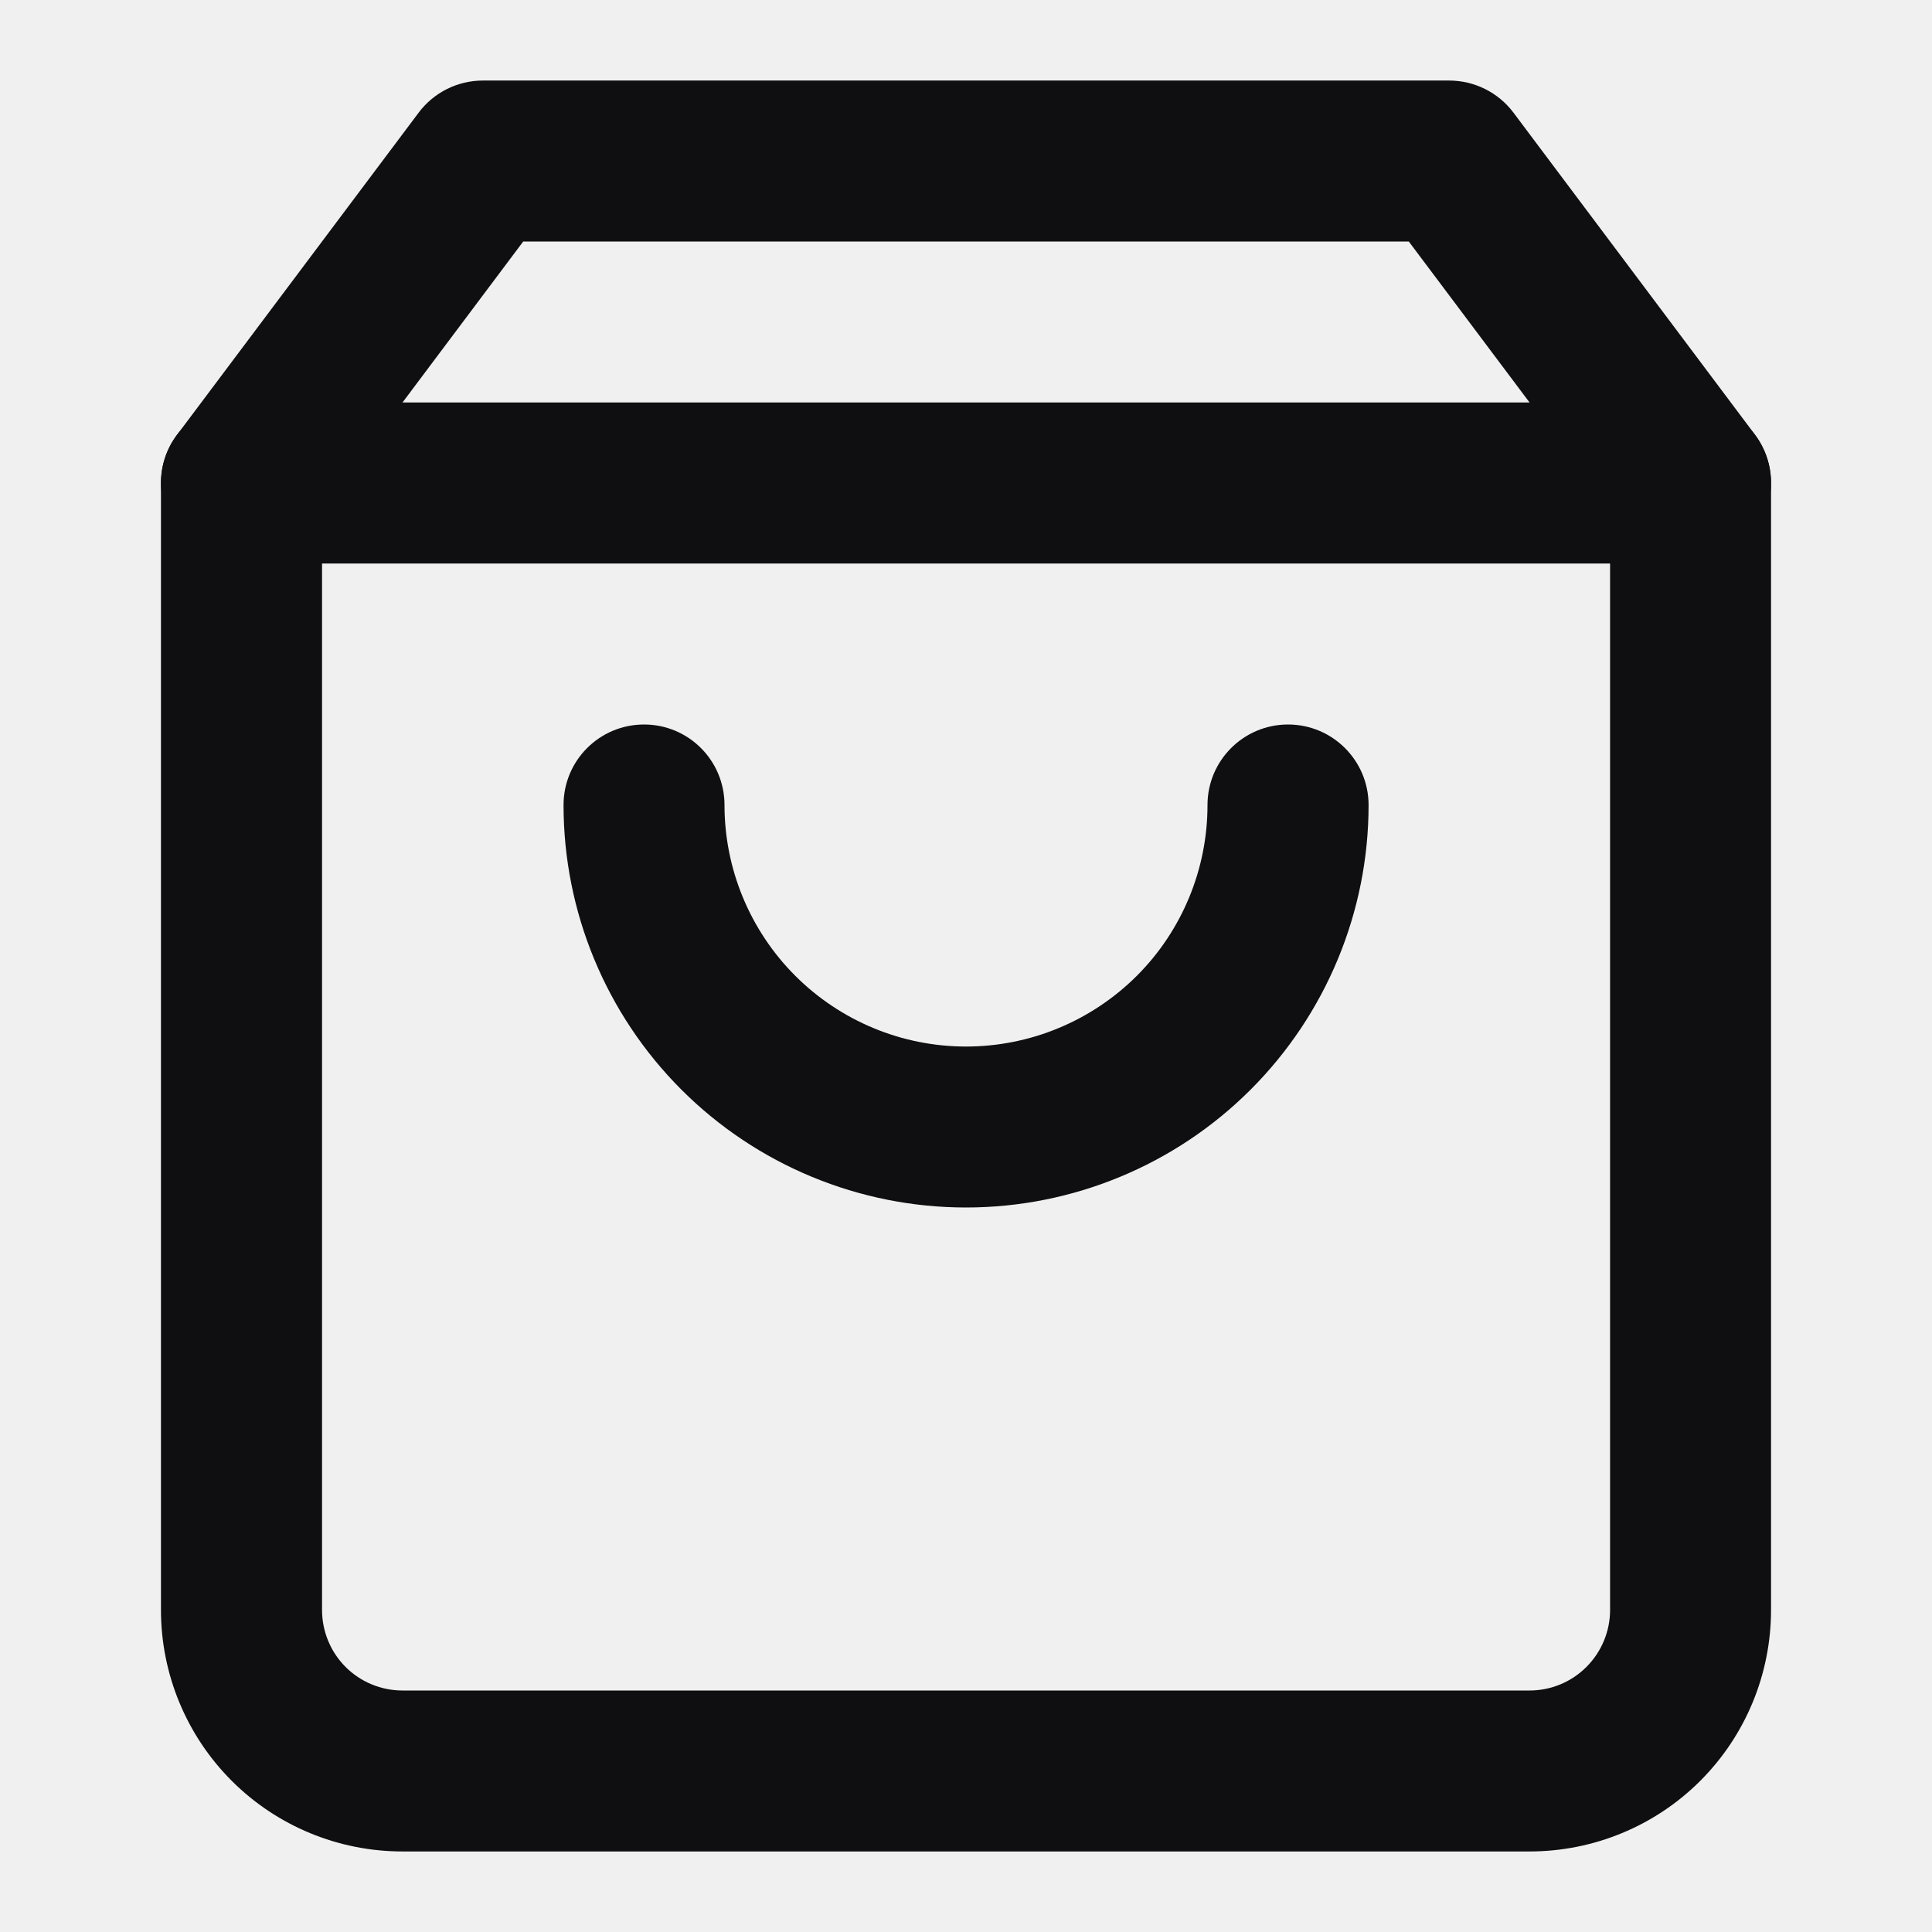
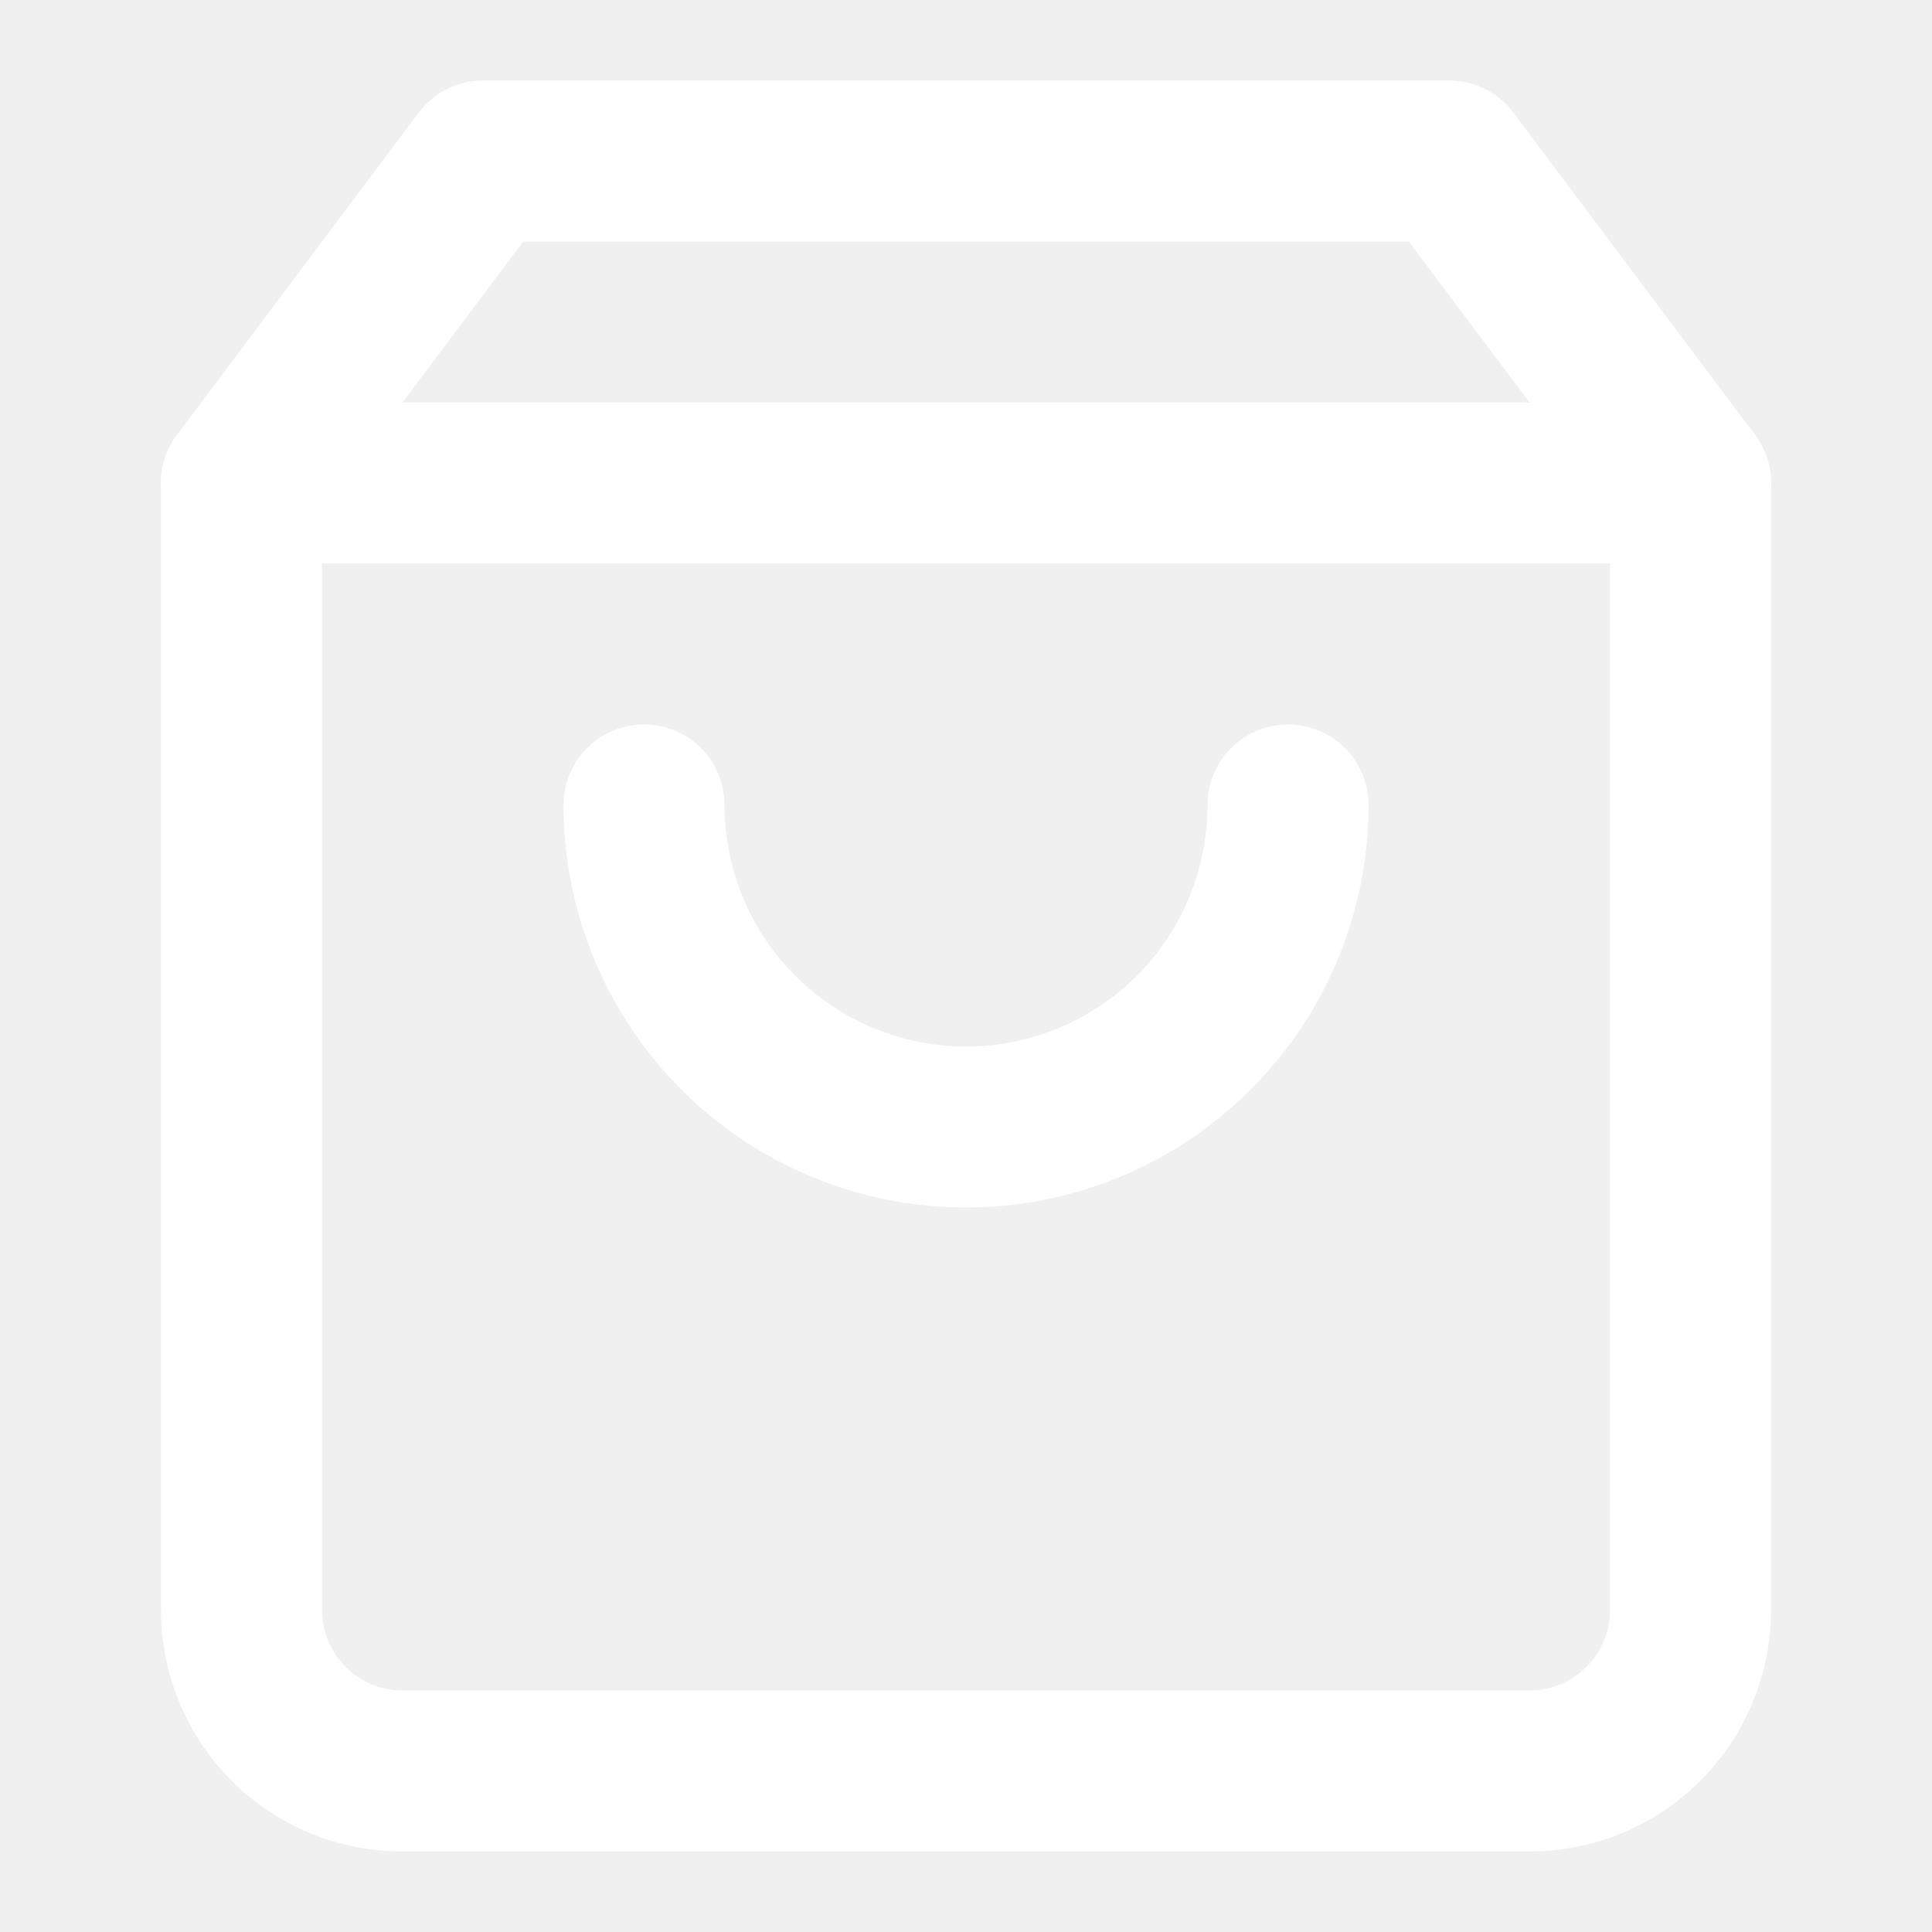
<svg xmlns="http://www.w3.org/2000/svg" width="16" height="16" viewBox="0 0 16 16" fill="none">
-   <path fill-rule="evenodd" clip-rule="evenodd" d="M3.467 0.933C3.593 0.765 3.79 0.667 4 0.667H12C12.21 0.667 12.408 0.765 12.534 0.933L14.534 3.6C14.62 3.715 14.667 3.856 14.667 4V13.333C14.667 13.864 14.456 14.373 14.081 14.748C13.706 15.123 13.197 15.333 12.667 15.333H3.333C2.803 15.333 2.294 15.123 1.919 14.748C1.544 14.373 1.333 13.864 1.333 13.333V4C1.333 3.856 1.38 3.715 1.467 3.6L3.467 0.933ZM4.333 2L2.667 4.222V13.333C2.667 13.51 2.737 13.68 2.862 13.805C2.987 13.93 3.157 14 3.333 14H12.667C12.844 14 13.013 13.93 13.138 13.805C13.263 13.68 13.334 13.51 13.334 13.333V4.222L11.667 2H4.333Z" fill="#0F0F11" />
-   <path fill-rule="evenodd" clip-rule="evenodd" d="M1.333 4C1.333 3.632 1.632 3.333 2 3.333H14C14.368 3.333 14.667 3.632 14.667 4C14.667 4.368 14.368 4.667 14 4.667H2C1.632 4.667 1.333 4.368 1.333 4Z" fill="#0F0F11" />
-   <path fill-rule="evenodd" clip-rule="evenodd" d="M5.334 6C5.702 6 6 6.298 6 6.667C6 7.197 6.211 7.706 6.586 8.081C6.961 8.456 7.47 8.667 8 8.667C8.531 8.667 9.039 8.456 9.415 8.081C9.79 7.706 10 7.197 10 6.667C10 6.298 10.299 6 10.667 6C11.035 6 11.334 6.298 11.334 6.667C11.334 7.551 10.982 8.399 10.357 9.024C9.732 9.649 8.884 10 8 10C7.116 10 6.268 9.649 5.643 9.024C5.018 8.399 4.667 7.551 4.667 6.667C4.667 6.298 4.965 6 5.334 6Z" fill="#0F0F11" />
+   <path fill-rule="evenodd" clip-rule="evenodd" d="M3.467 0.933C3.593 0.765 3.79 0.667 4 0.667H12C12.21 0.667 12.408 0.765 12.534 0.933L14.534 3.6C14.62 3.715 14.667 3.856 14.667 4V13.333C14.667 13.864 14.456 14.373 14.081 14.748C13.706 15.123 13.197 15.333 12.667 15.333H3.333C2.803 15.333 2.294 15.123 1.919 14.748C1.544 14.373 1.333 13.864 1.333 13.333V4C1.333 3.856 1.38 3.715 1.467 3.6L3.467 0.933ZM4.333 2L2.667 4.222V13.333C2.667 13.51 2.737 13.68 2.862 13.805C2.987 13.93 3.157 14 3.333 14H12.667C12.844 14 13.013 13.93 13.138 13.805C13.263 13.68 13.334 13.51 13.334 13.333V4.222L11.667 2H4.333Z" fill="#FFFFFF" />
+   <path fill-rule="evenodd" clip-rule="evenodd" d="M1.333 4C1.333 3.632 1.632 3.333 2 3.333H14C14.368 3.333 14.667 3.632 14.667 4C14.667 4.368 14.368 4.667 14 4.667H2C1.632 4.667 1.333 4.368 1.333 4Z" fill="#FFFFFF" />
+   <path fill-rule="evenodd" clip-rule="evenodd" d="M5.334 6C5.702 6 6 6.298 6 6.667C6 7.197 6.211 7.706 6.586 8.081C6.961 8.456 7.47 8.667 8 8.667C8.531 8.667 9.039 8.456 9.415 8.081C9.79 7.706 10 7.197 10 6.667C10 6.298 10.299 6 10.667 6C11.035 6 11.334 6.298 11.334 6.667C11.334 7.551 10.982 8.399 10.357 9.024C9.732 9.649 8.884 10 8 10C7.116 10 6.268 9.649 5.643 9.024C5.018 8.399 4.667 7.551 4.667 6.667C4.667 6.298 4.965 6 5.334 6Z" fill="#FFFFFF" />
</svg>
